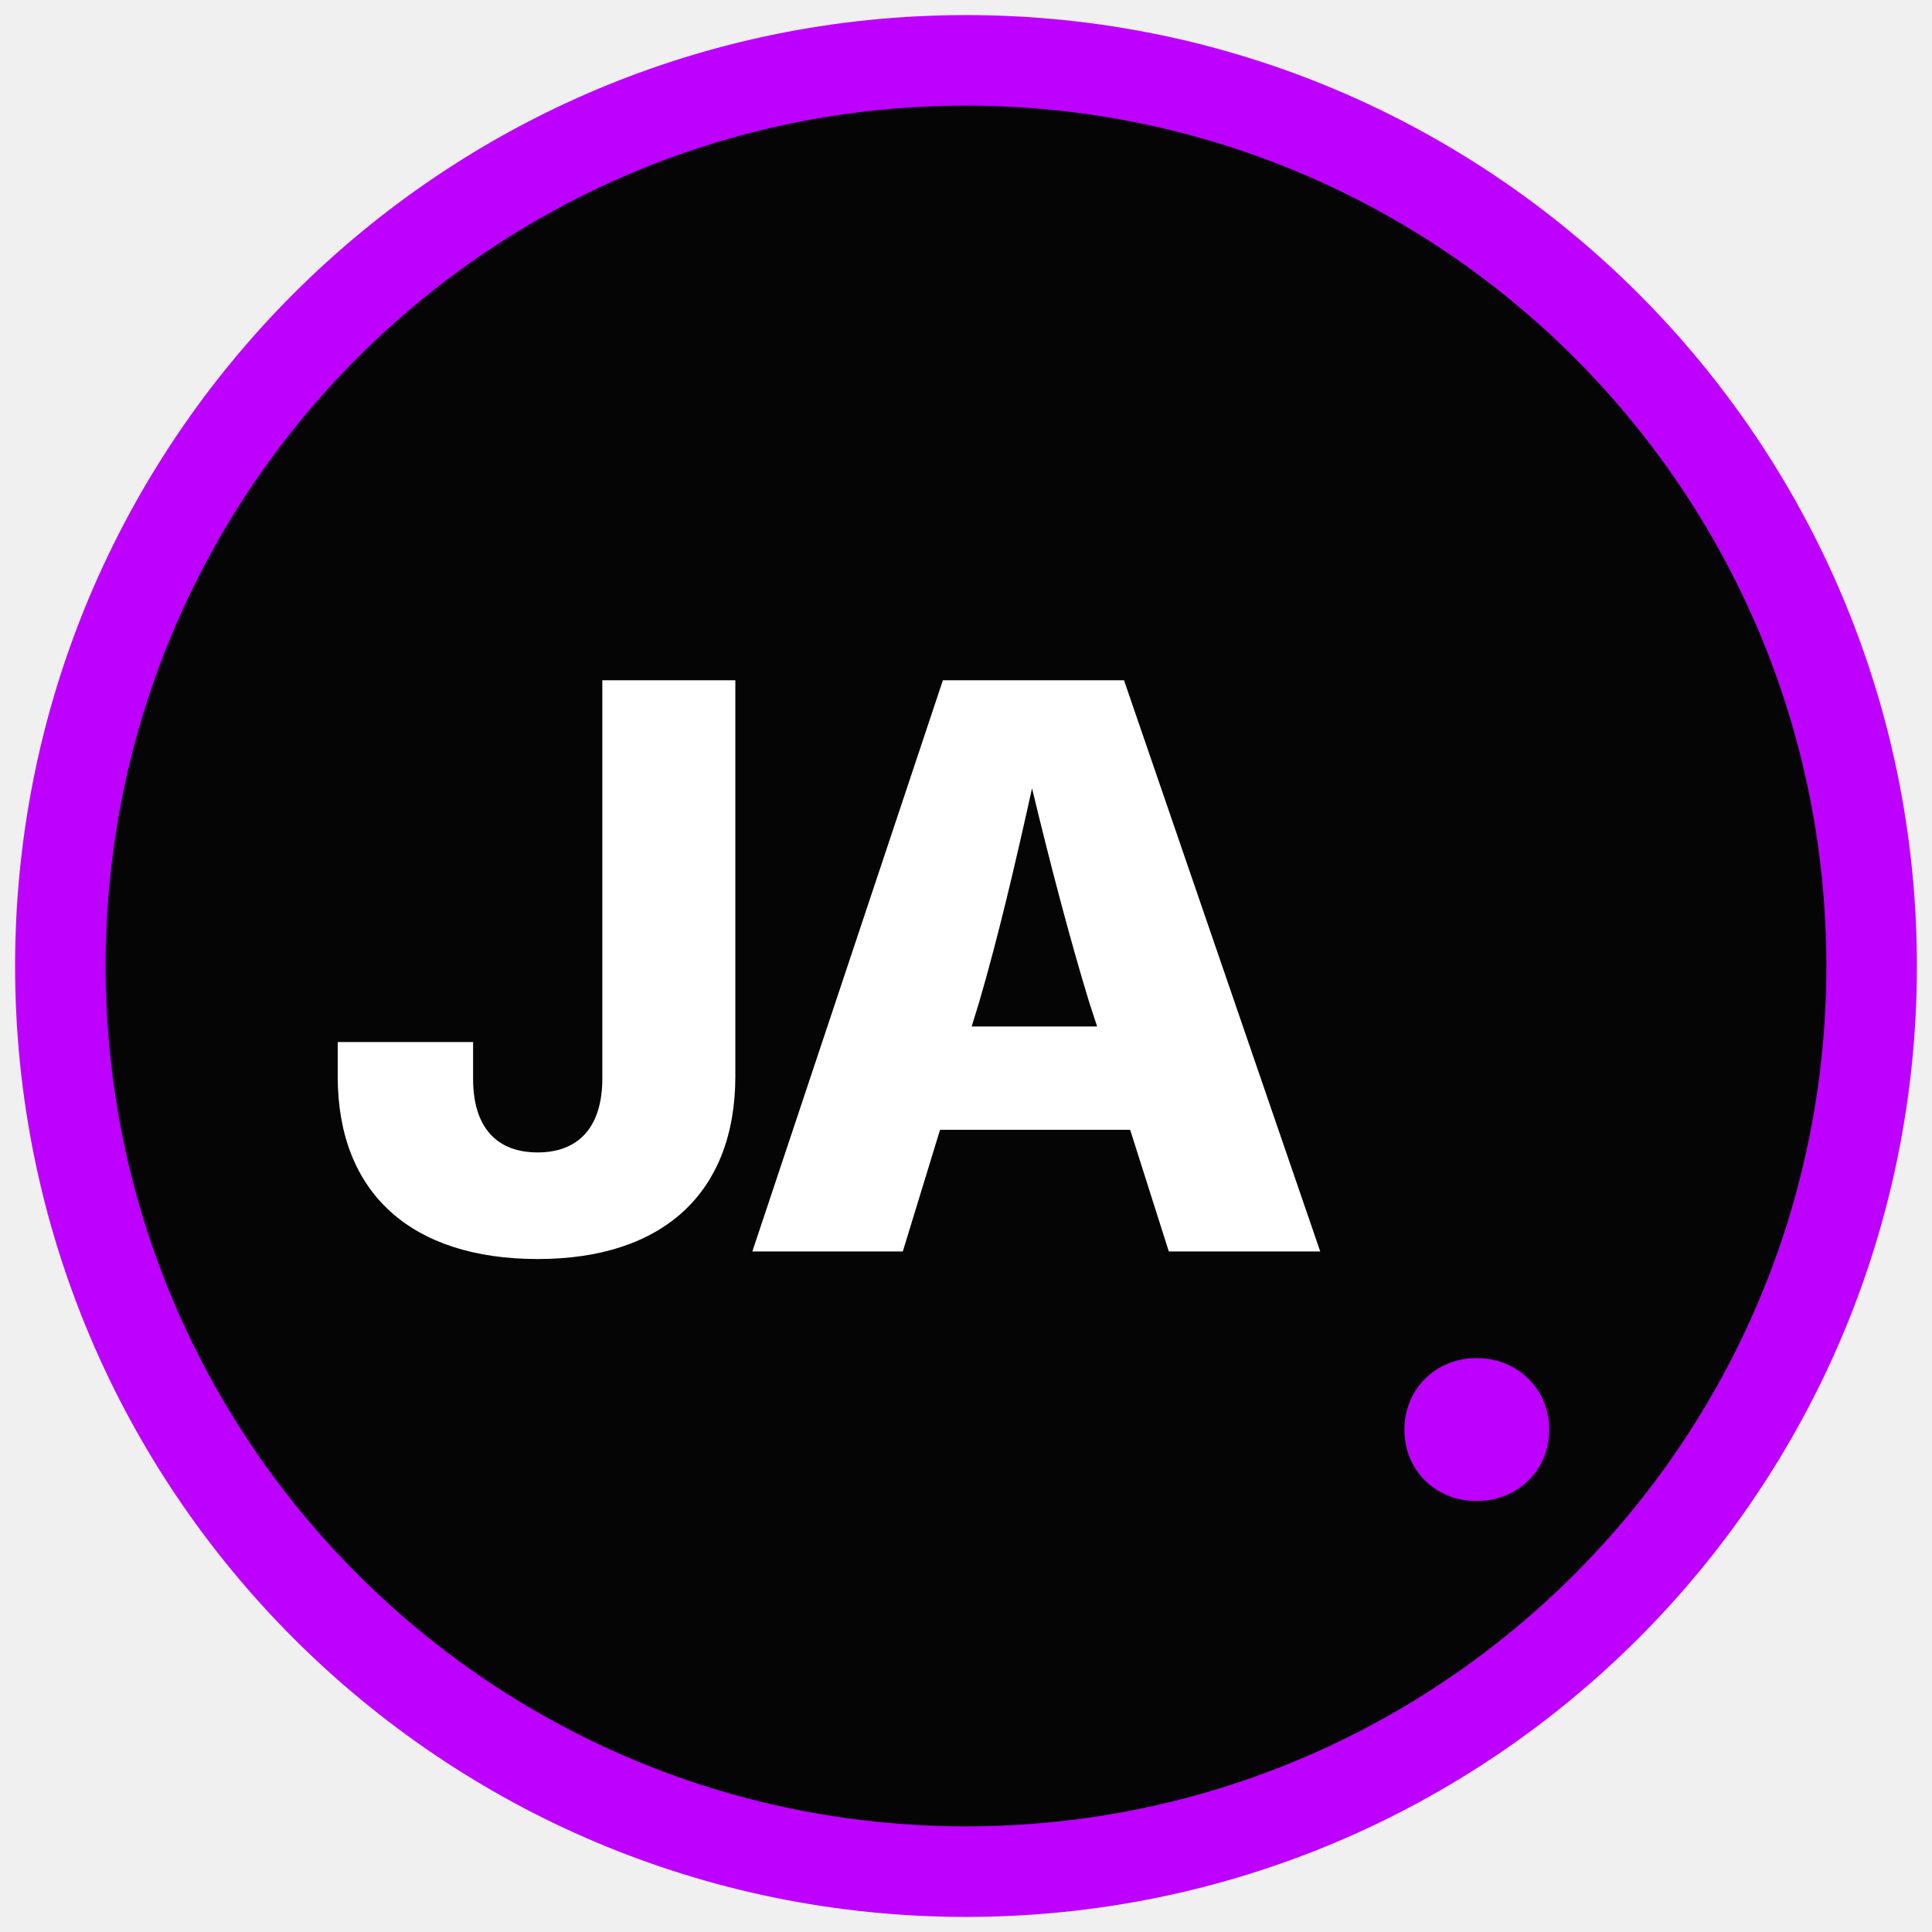
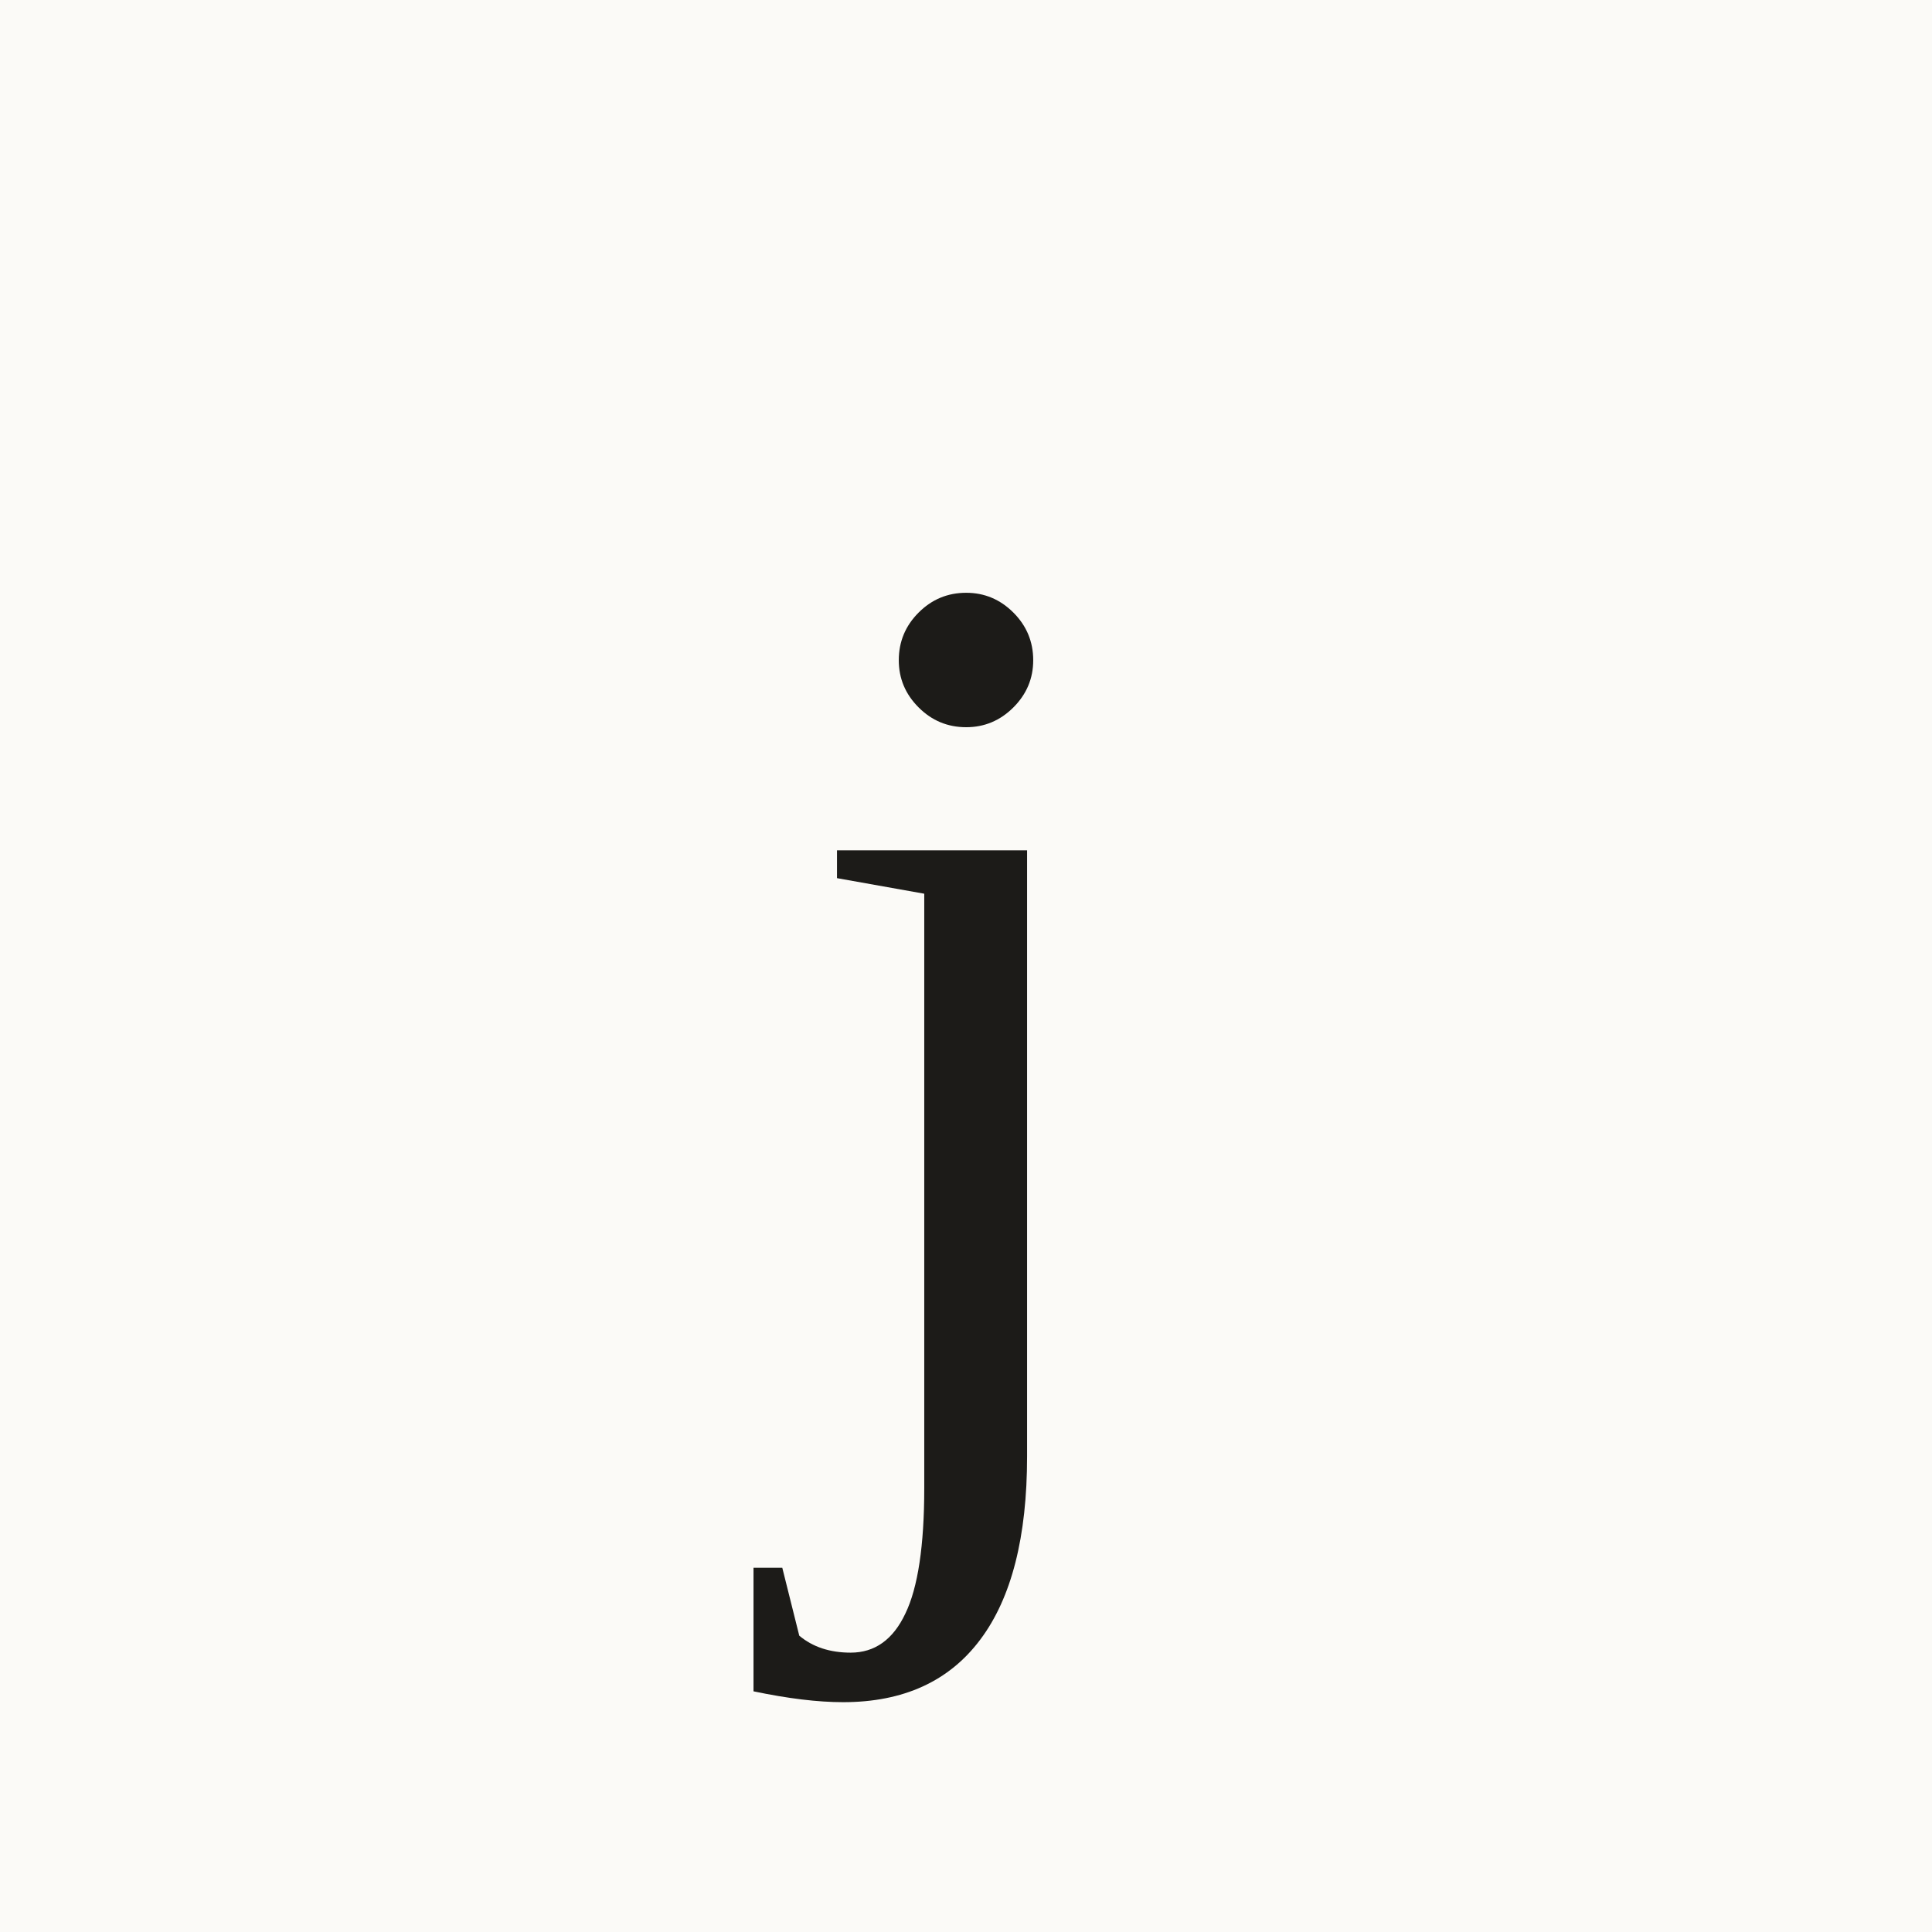
<svg xmlns="http://www.w3.org/2000/svg" viewBox="0 0 64 64">
-   <circle cx="32" cy="32" r="30" fill="#050505" stroke="#BD00FF" stroke-width="3" />
-   <text x="50%" y="50%" text-anchor="middle" dominant-baseline="central" font-family="Syne, Inter, system-ui, sans-serif" font-weight="800" font-size="26" fill="#ffffff" letter-spacing="-1">JA<tspan dy="8" fill="#BD00FF">.</tspan>
-   </text>
+   <rect width="64" height="64" fill="#fbfaf7" />
+   <text x="50%" y="52%" text-anchor="middle" dominant-baseline="central" font-family="Georgia, 'Times New Roman', serif" font-size="42" fill="#1c1b18">j</text>
</svg>
